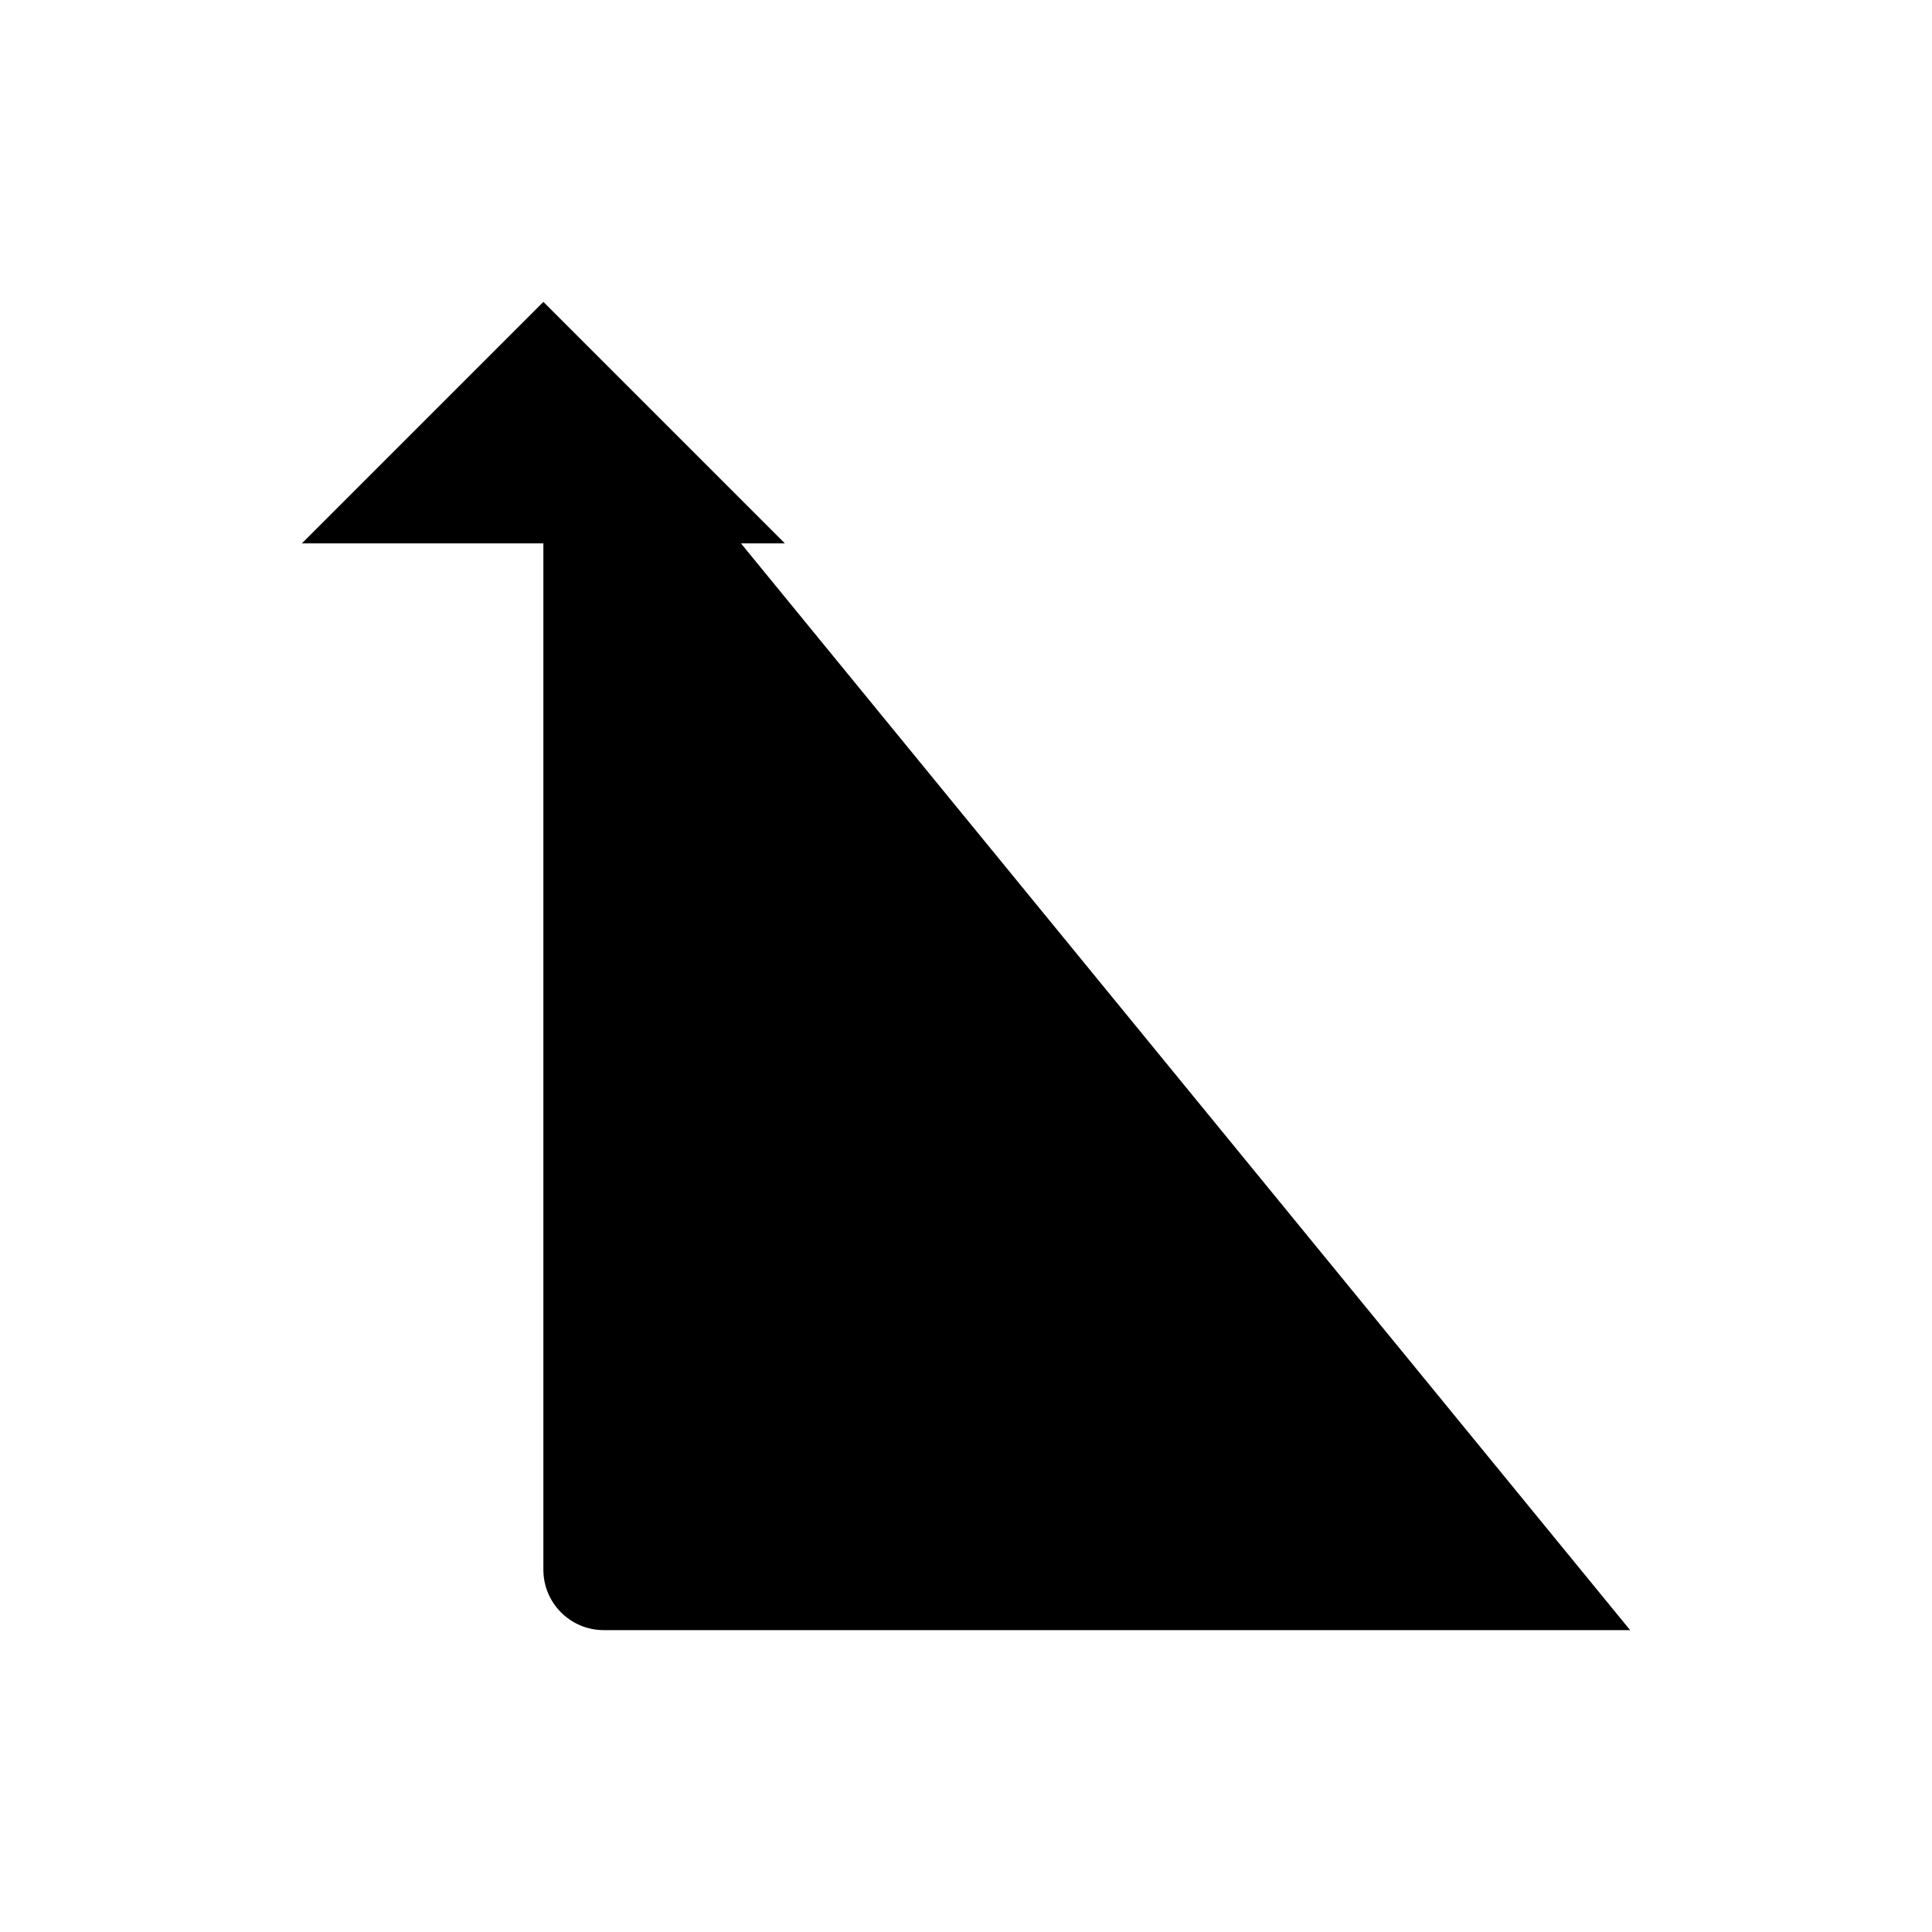
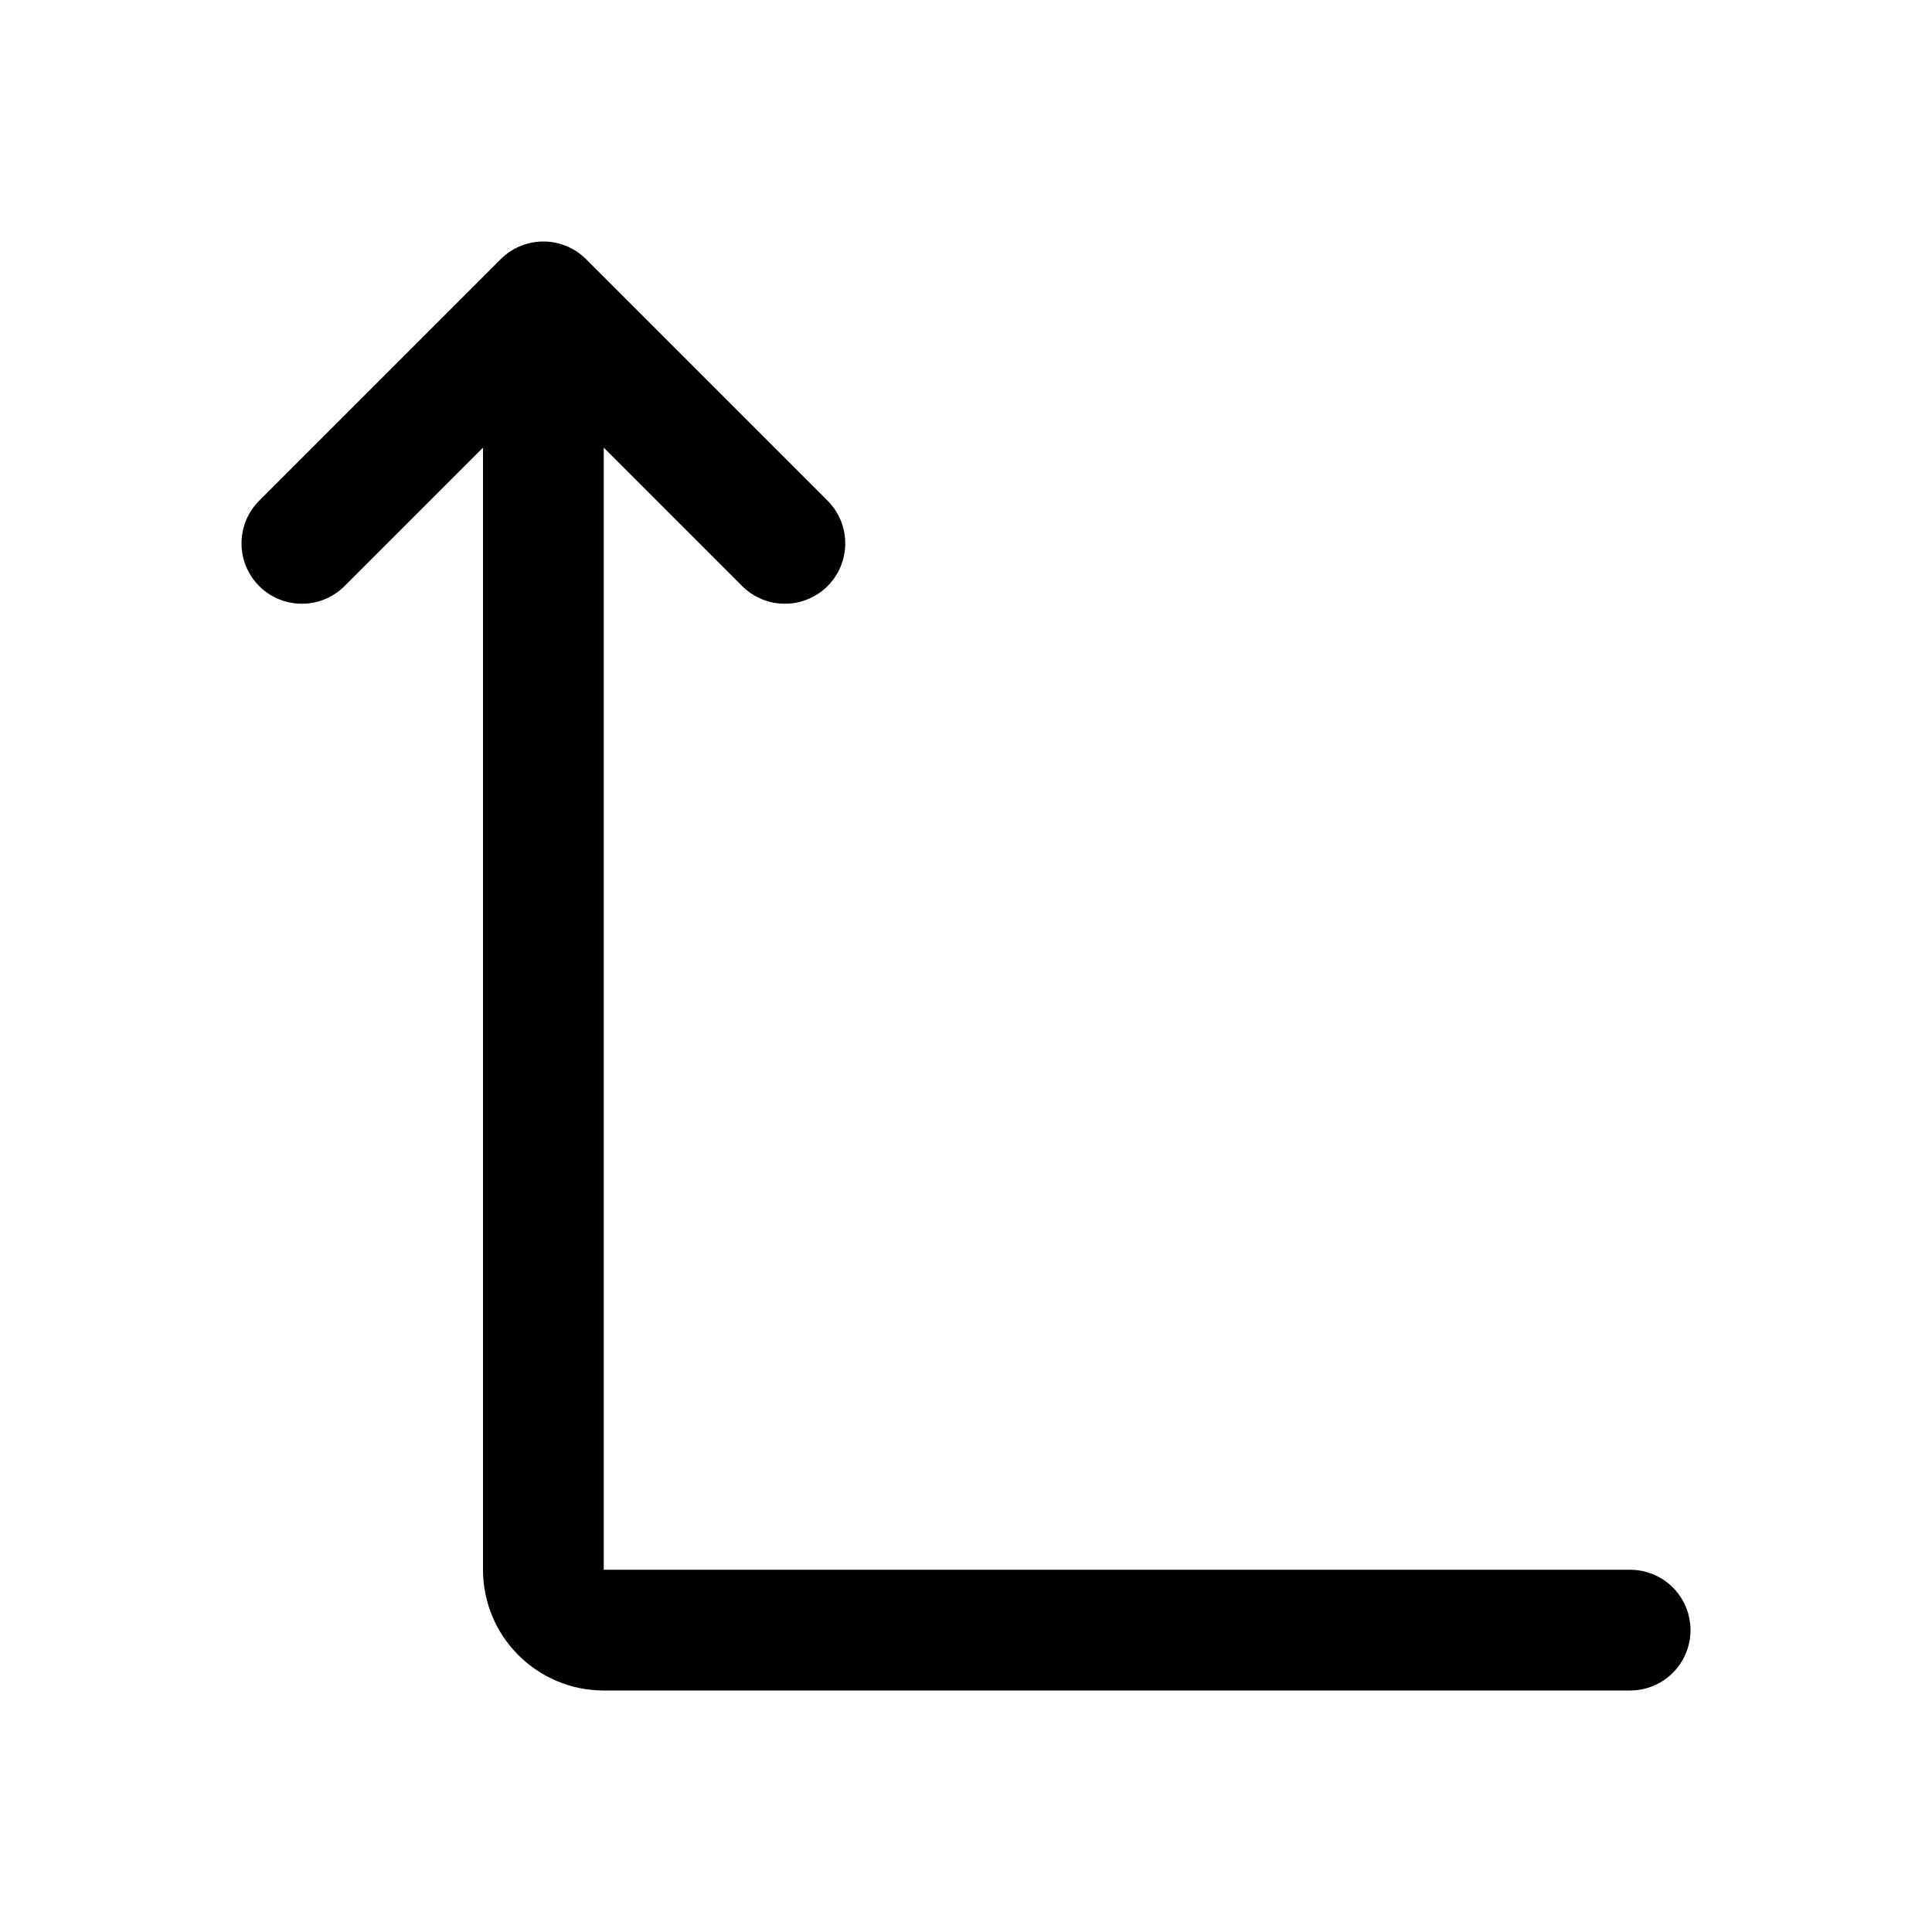
<svg viewBox="0 0 24 24">
-   <path d="M20.25,20.25L7.5,20.25C7.086,20.25,6.75,19.914,6.75,19.5L6.75,3.75M3.75,6.75L6.75,3.75L9.75,6.75" stroke-width="1.5" stroke-linecap="round" stroke-linejoin="round" />
+   <path d="M20.25,20.25L7.5,20.25C7.086,20.25,6.75,19.914,6.75,19.5L6.75,3.75M3.75,6.75L6.75,3.75L9.75,6.75" fill="none" stroke="currentColor" stroke-width="1.5" stroke-linecap="round" stroke-linejoin="round" />
</svg>
